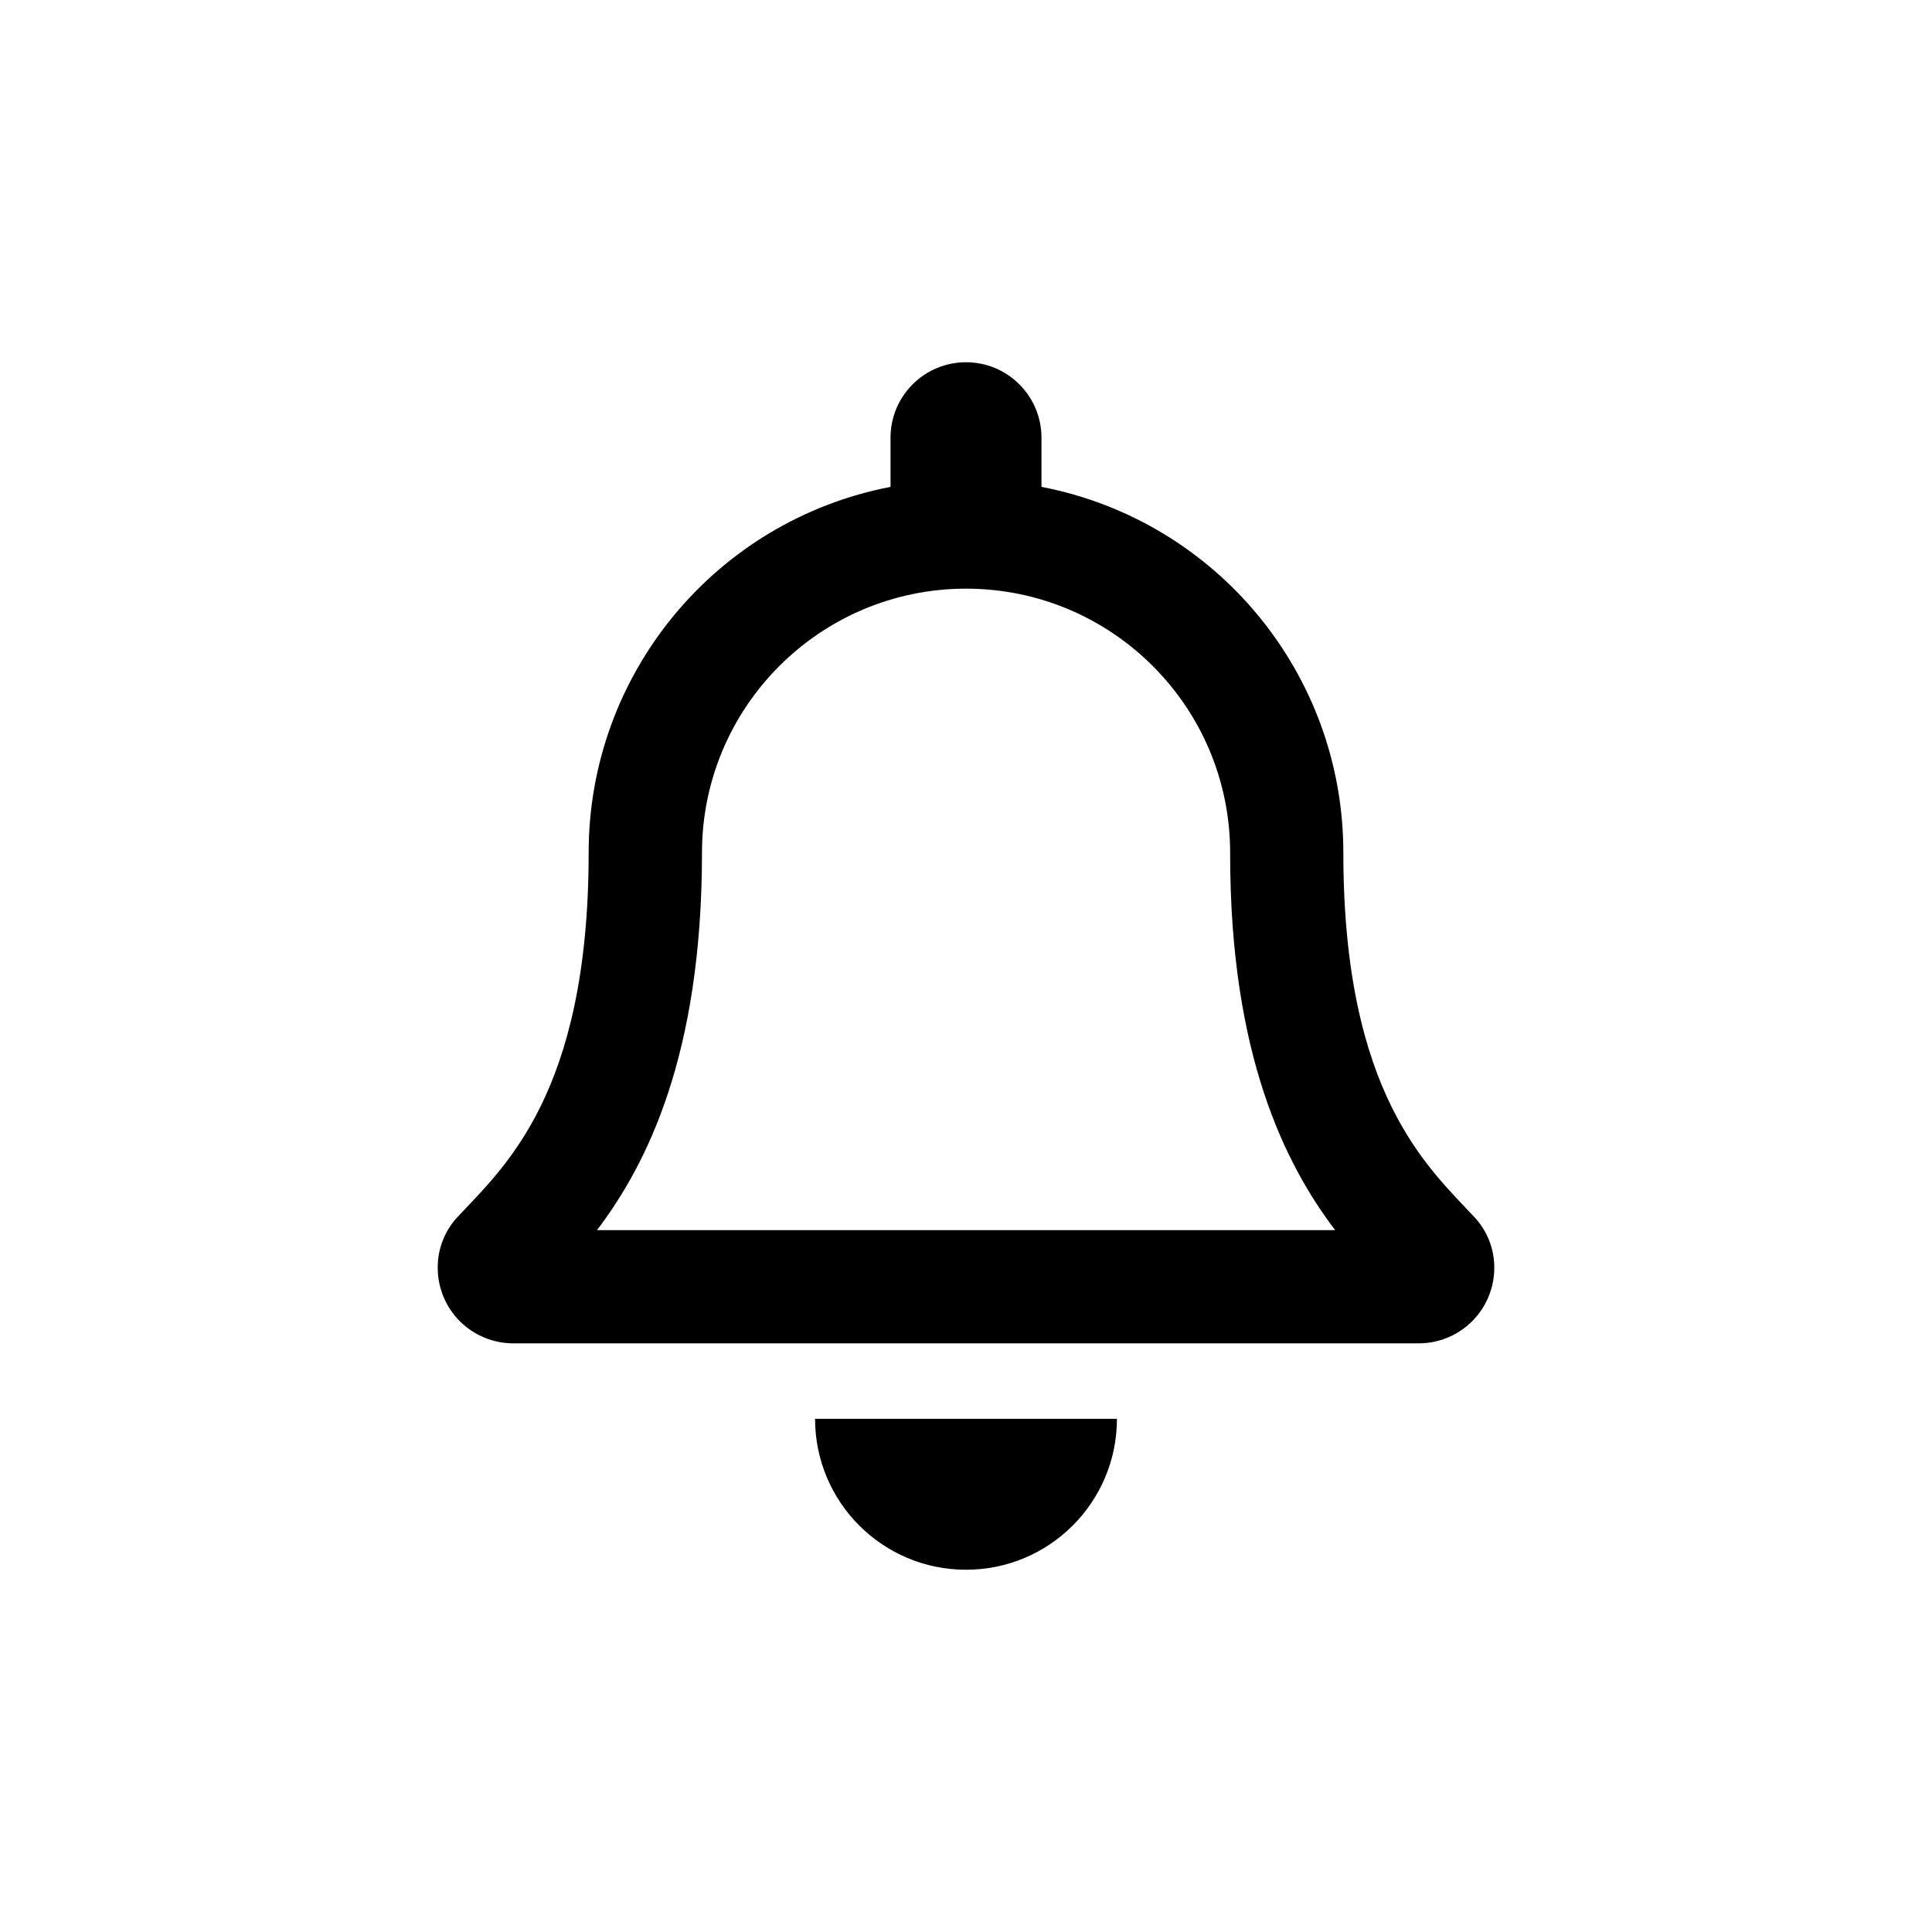
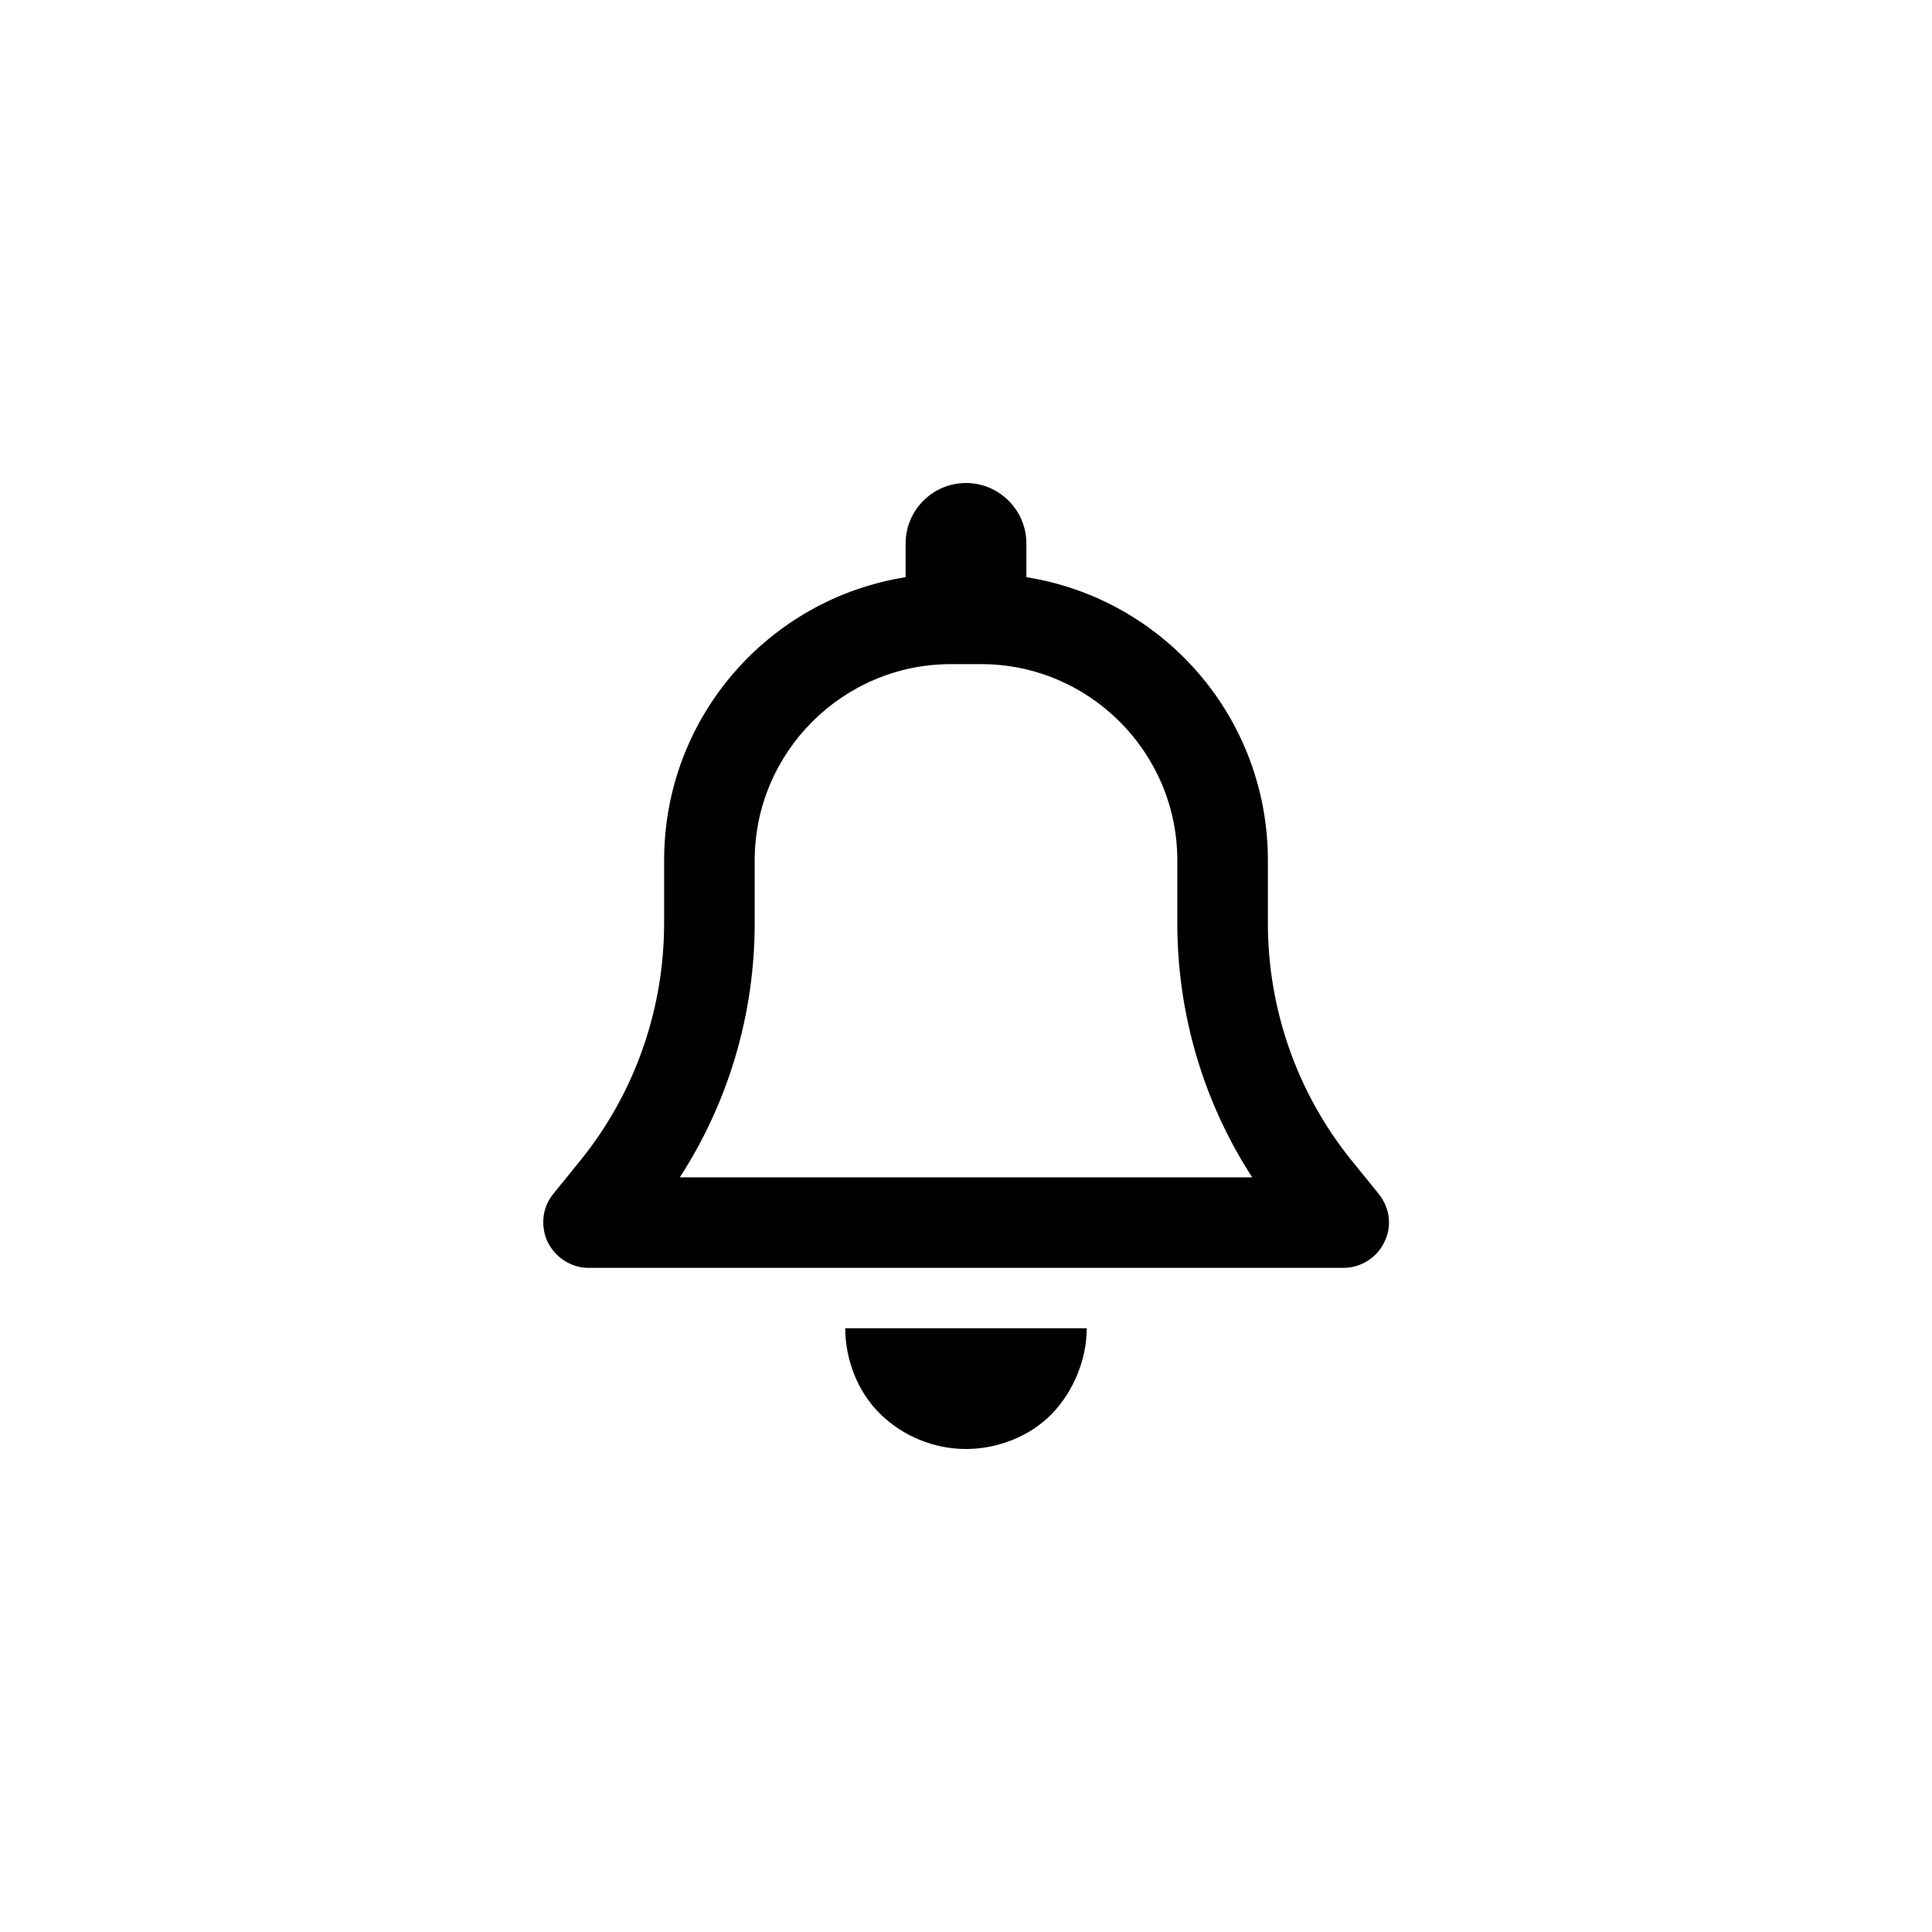
- <svg xmlns="http://www.w3.org/2000/svg" viewBox="0 0 32 32">
+ <svg xmlns="http://www.w3.org/2000/svg" id="Layer_2" data-name="Layer 2" viewBox="0 0 32 32">
  <defs>
-     <style>.a{fill:currentcolor;}.b{fill:none;}</style>
+     <style>
+       .cls-1 {
+         fill: none;
+       }
+ 
+       .cls-2 {
+         fill: currentColor;
+       }
+     </style>
  </defs>
-   <path class="a" d="M17.164-3.348C16.409-4.159,15-5.379,15-9.375a6.169,6.169,0,0,0-5-6.061v-.814A1.25,1.25,0,0,0,8.75-17.5,1.25,1.25,0,0,0,7.5-16.25v.814a6.169,6.169,0,0,0-5,6.061c0,4-1.412,5.216-2.167,6.027A1.221,1.221,0,0,0,0-2.5,1.251,1.251,0,0,0,1.254-1.25H16.246A1.251,1.251,0,0,0,17.5-2.5,1.22,1.22,0,0,0,17.164-3.348ZM2.638-3.125c.829-1.093,1.735-2.9,1.739-6.227,0-.008,0-.015,0-.023A4.375,4.375,0,0,1,8.75-13.75a4.375,4.375,0,0,1,4.375,4.375c0,.008,0,.015,0,.023,0,3.324.911,5.135,1.739,6.227ZM8.75,2.5a2.5,2.5,0,0,0,2.5-2.5h-5A2.5,2.5,0,0,0,8.75,2.5Z" transform="translate(7.25 23.5)" />
-   <rect class="b" width="32" height="32" />
+   <g id="Layer_1-2" data-name="Layer 1">
+     <g>
+       <rect class="cls-1" width="32" height="32" />
+       <path class="cls-2" d="m17,9v.56c2.27.36,4,2.32,4,4.69v1.04c0,1.42.48,2.8,1.37,3.91l.47.58c.18.23.22.53.09.79-.12.26-.39.43-.68.43h-12.5c-.29,0-.55-.17-.68-.43-.12-.26-.09-.57.09-.79l.47-.58c.89-1.11,1.37-2.49,1.37-3.91v-1.04c0-2.37,1.73-4.33,4-4.69v-.56c0-.55.45-1,1-1s1,.45,1,1h0Zm-1.25,2c-1.79,0-3.25,1.46-3.25,3.25v1.04c0,1.5-.43,2.96-1.24,4.21h9.48c-.81-1.25-1.24-2.71-1.24-4.21v-1.04c0-1.79-1.46-3.25-3.25-3.25h-.5Zm2.25,11c0,.5-.21,1.04-.58,1.42s-.91.58-1.42.58c-.53,0-1.04-.21-1.42-.58s-.58-.91-.58-1.42h4Z" />
+     </g>
+   </g>
</svg>
